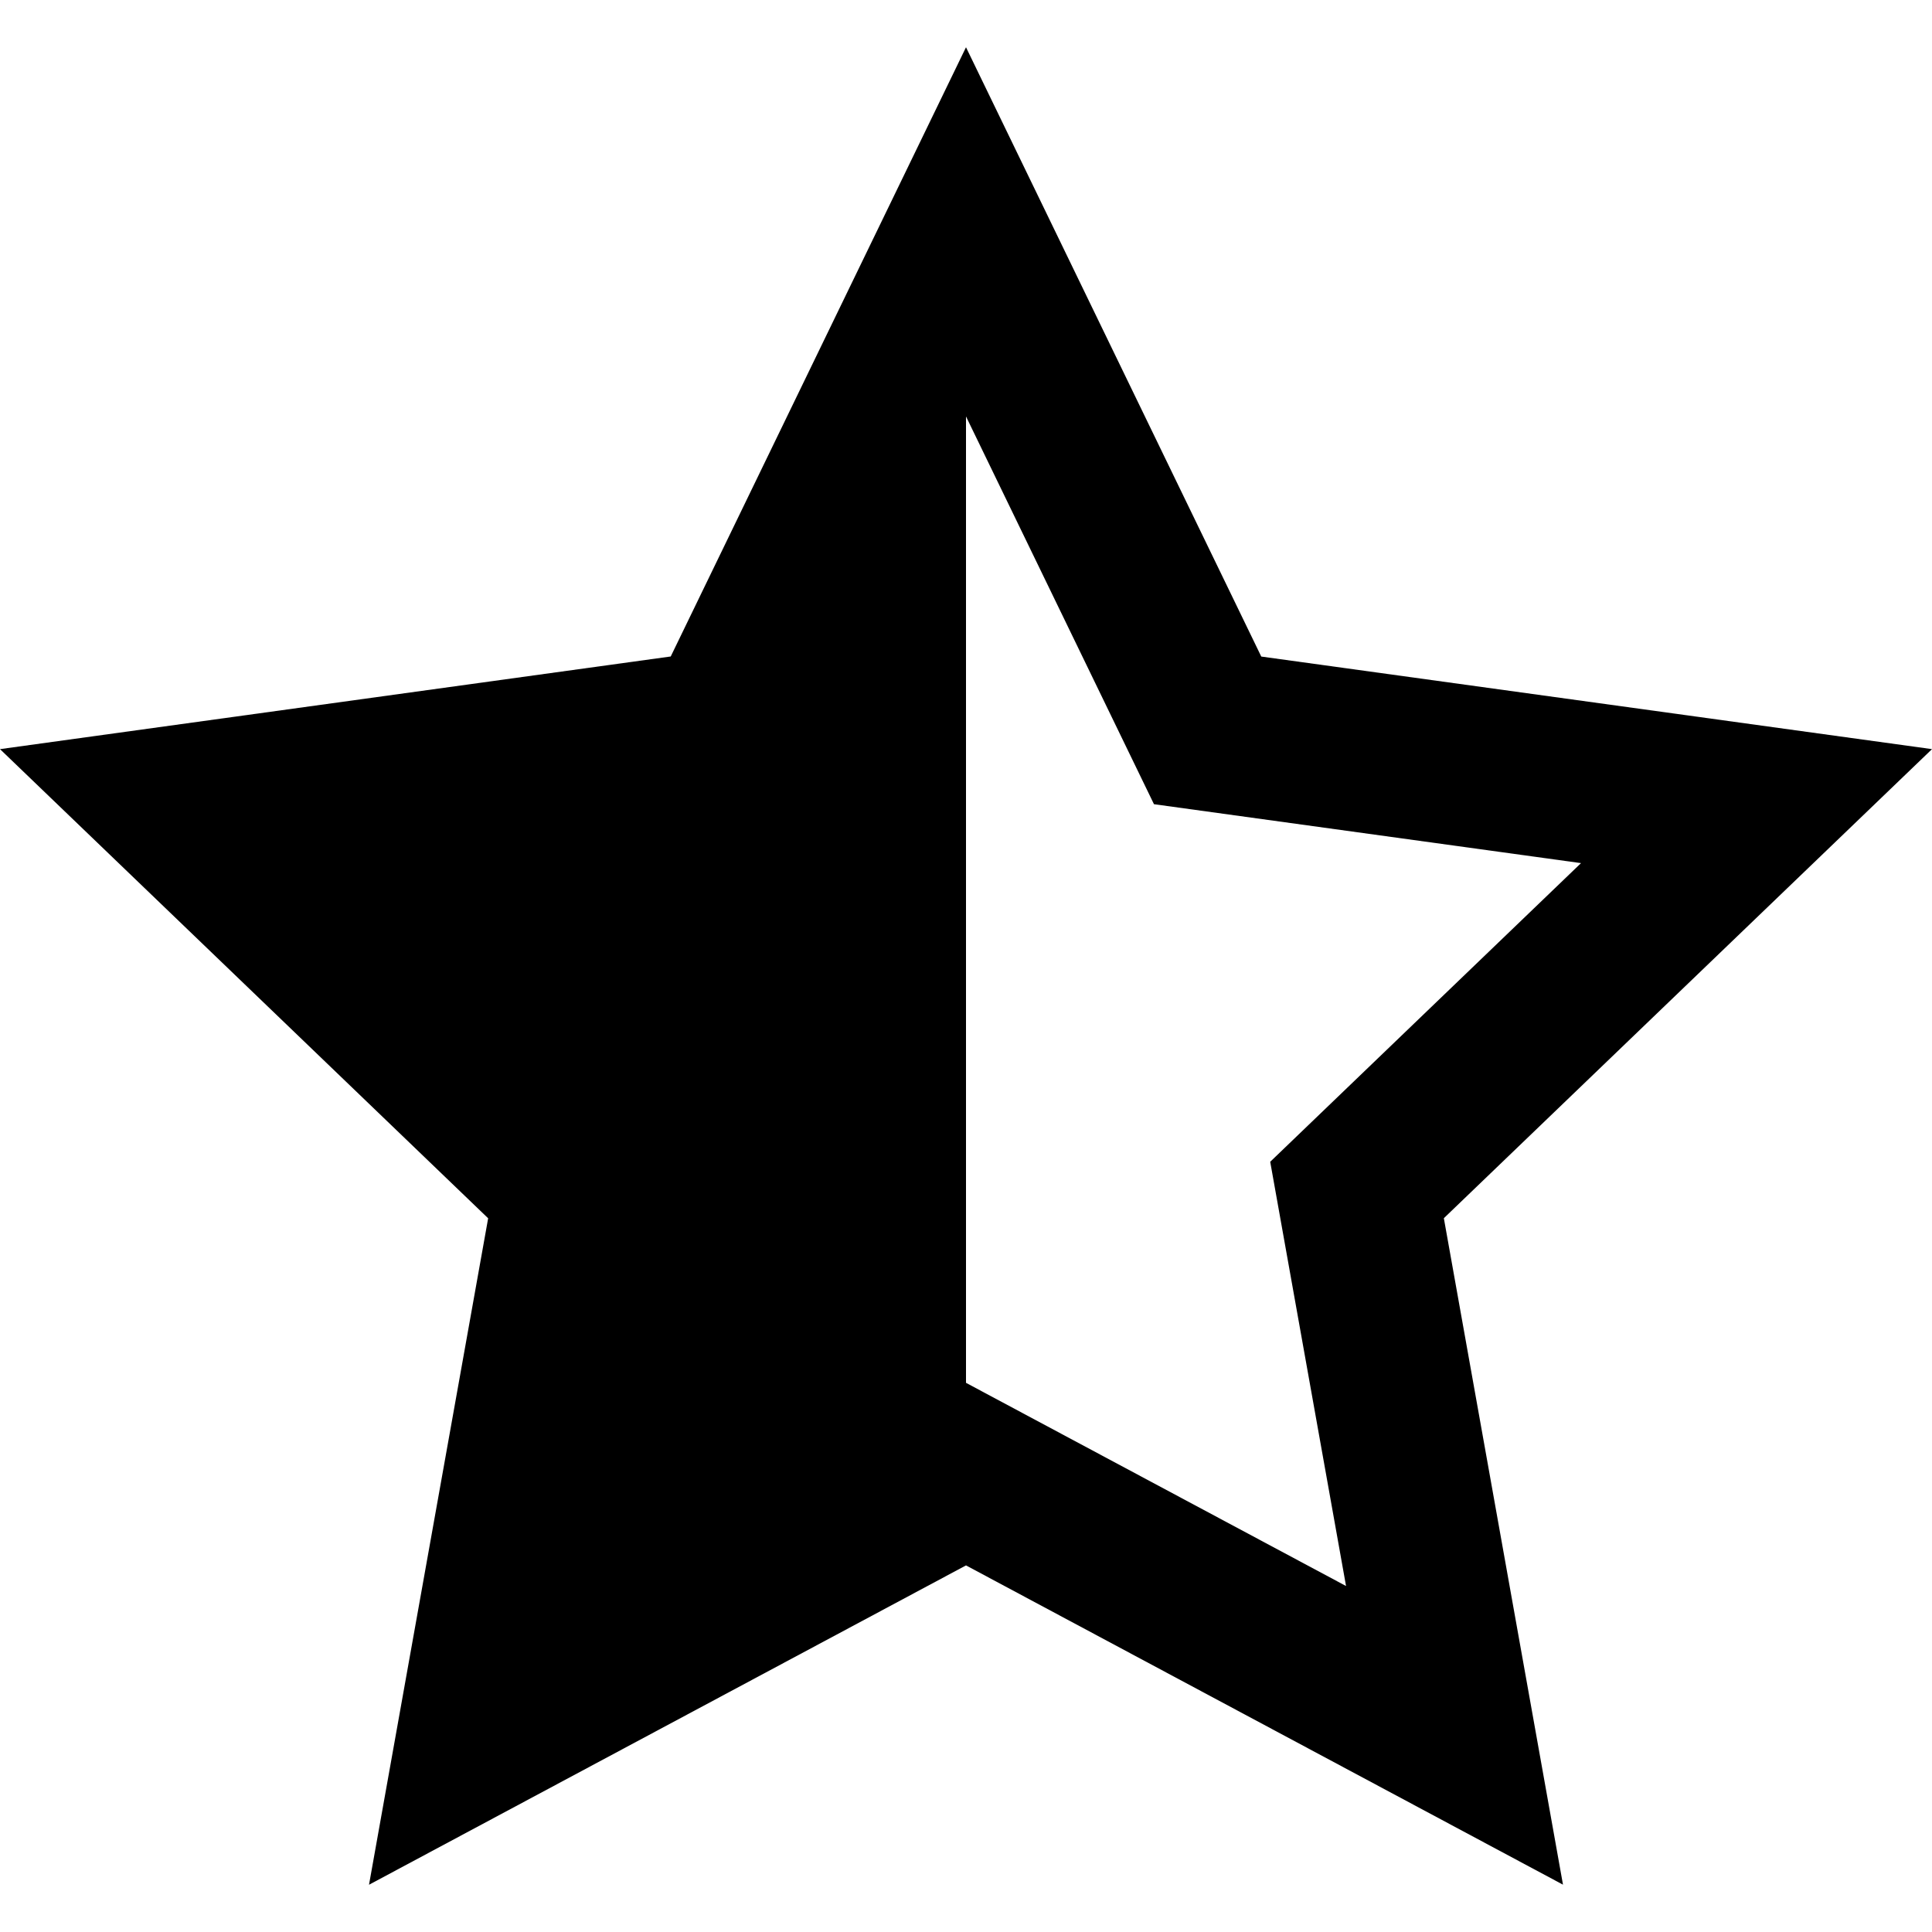
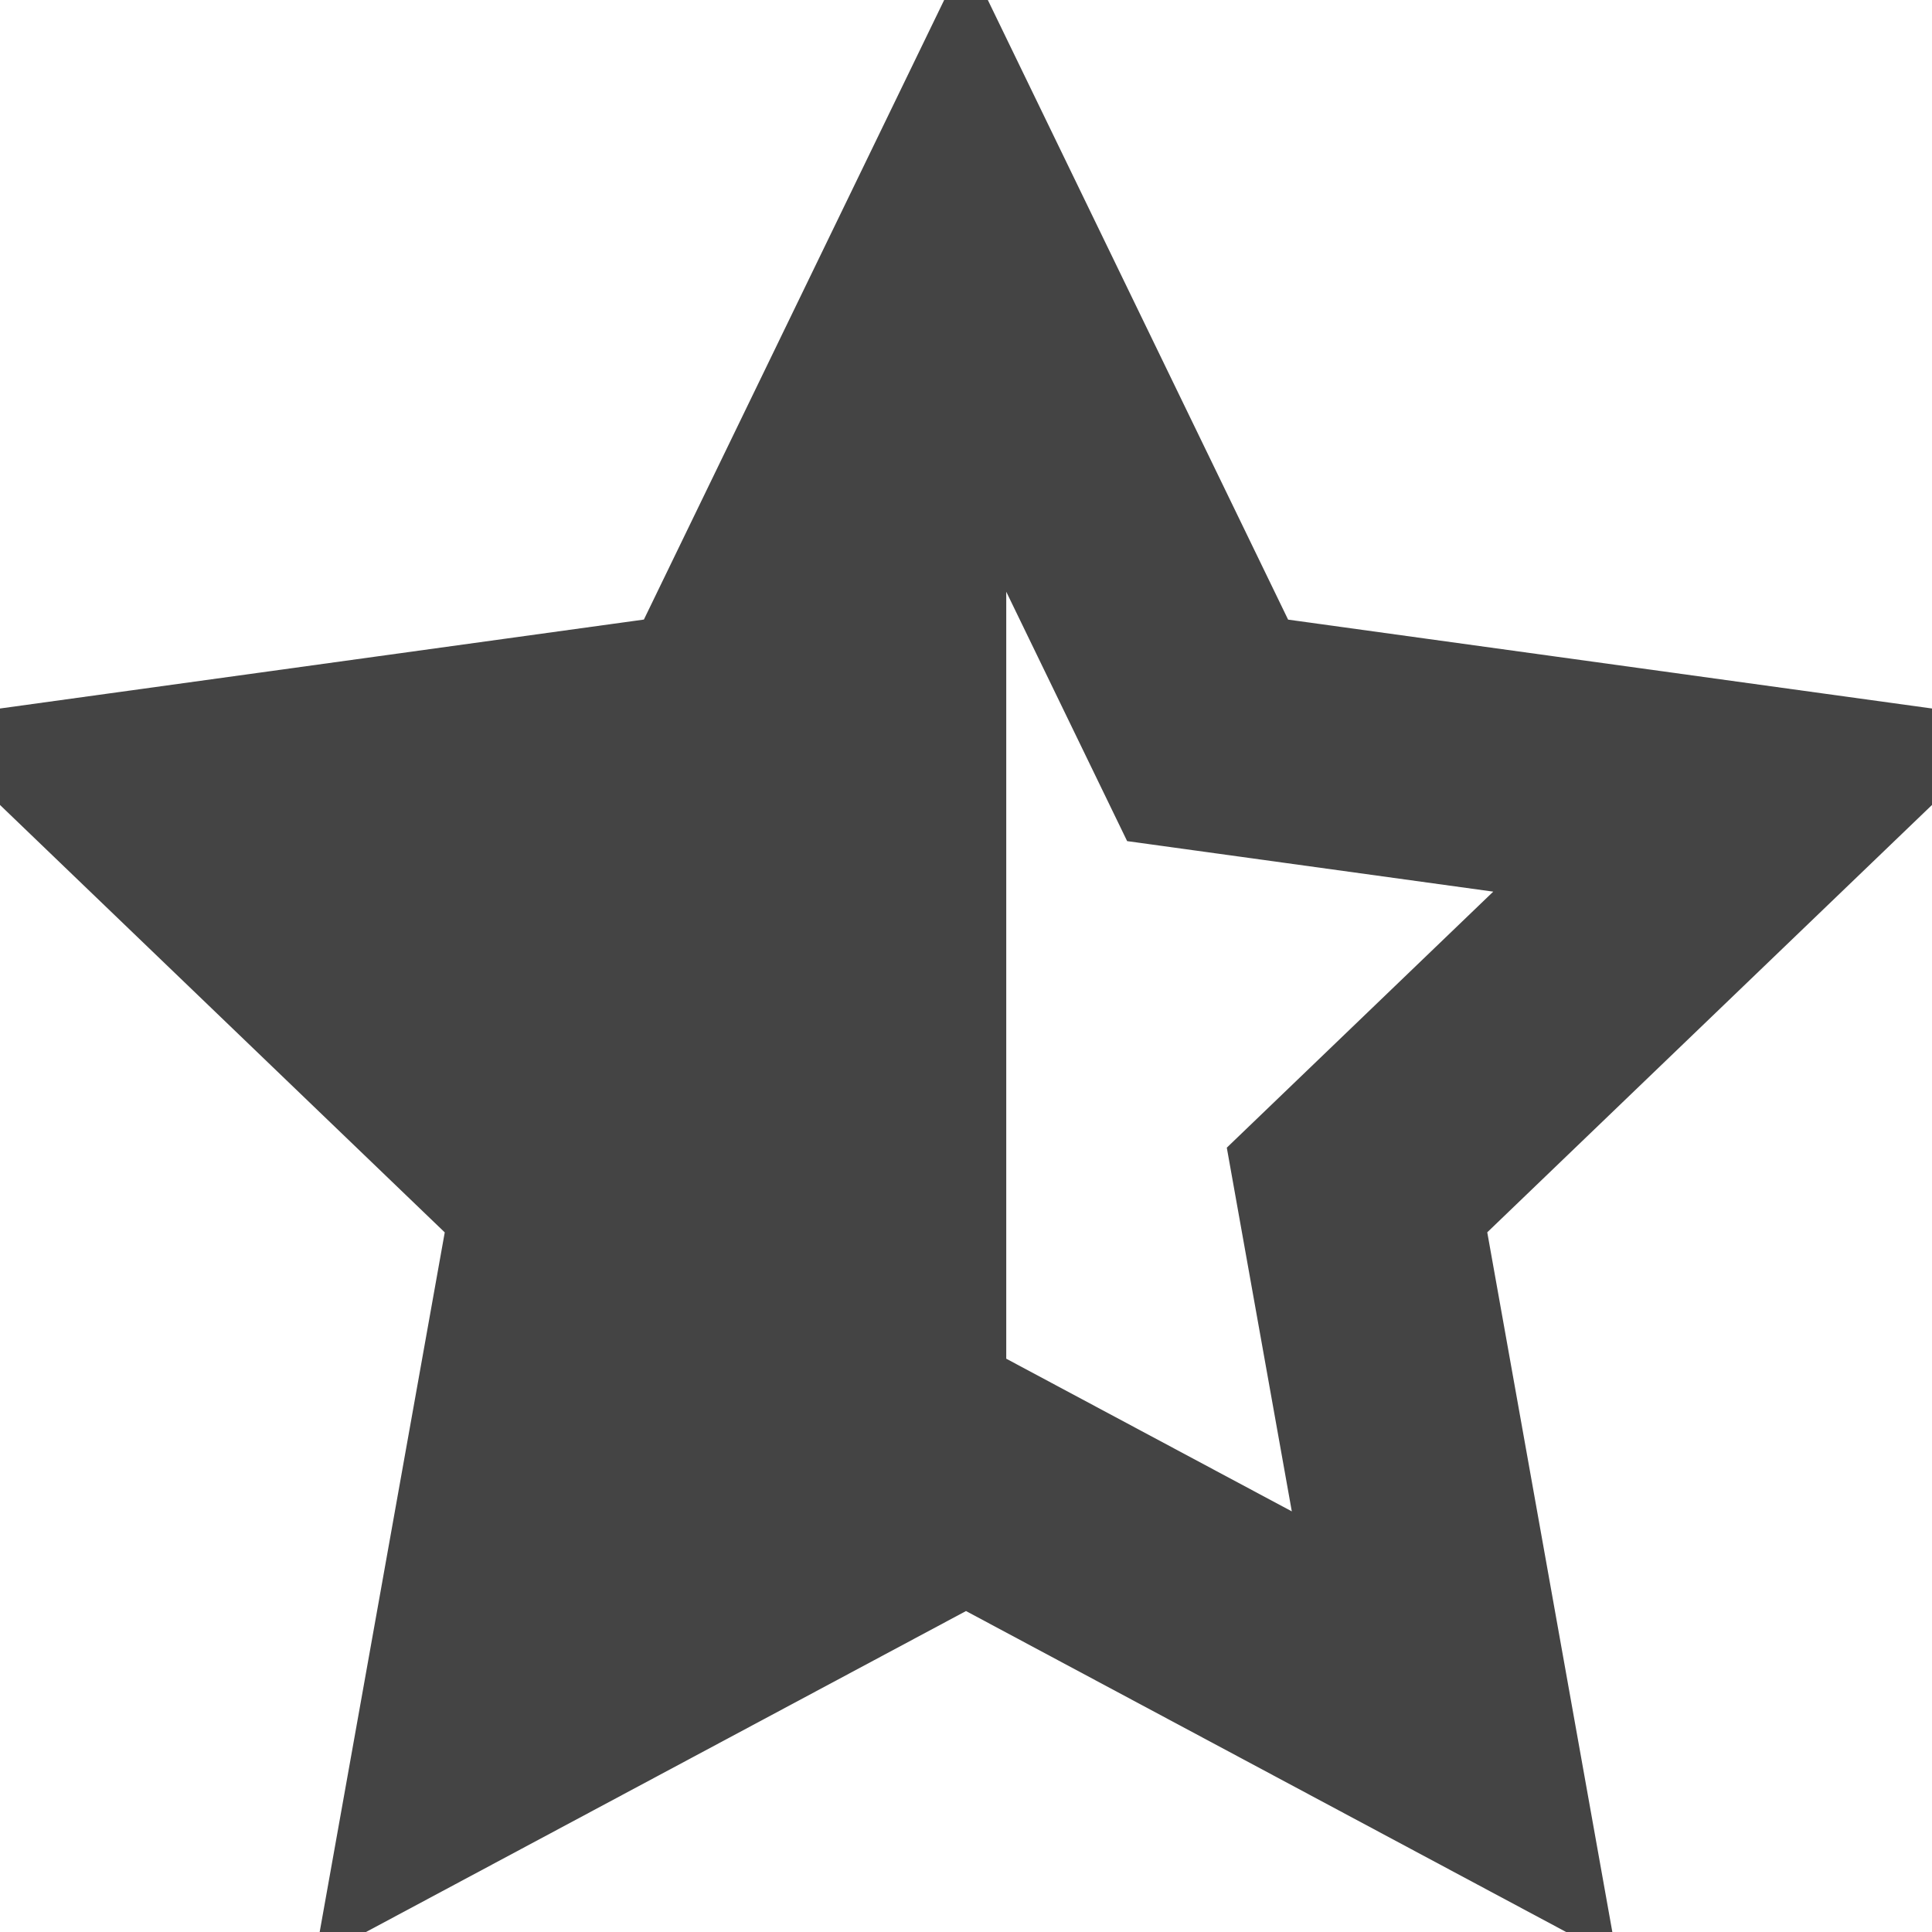
- <svg xmlns="http://www.w3.org/2000/svg" width="24" height="24" viewBox="0 0 24 24">
+ <svg xmlns="http://www.w3.org/2000/svg" width="24" height="24" stroke="#444" fill="#444" viewBox="0 0 24 24">
  <path d="M12 5.173l2.335 4.817 5.305.732-3.861 3.71.942 5.27-4.721-2.524v-12.005zm0-4.586l-3.668 7.568-8.332 1.151 6.064 5.828-1.48 8.279 7.416-3.967 7.416 3.966-1.48-8.279 6.064-5.827-8.332-1.15-3.668-7.569z" />
</svg>
